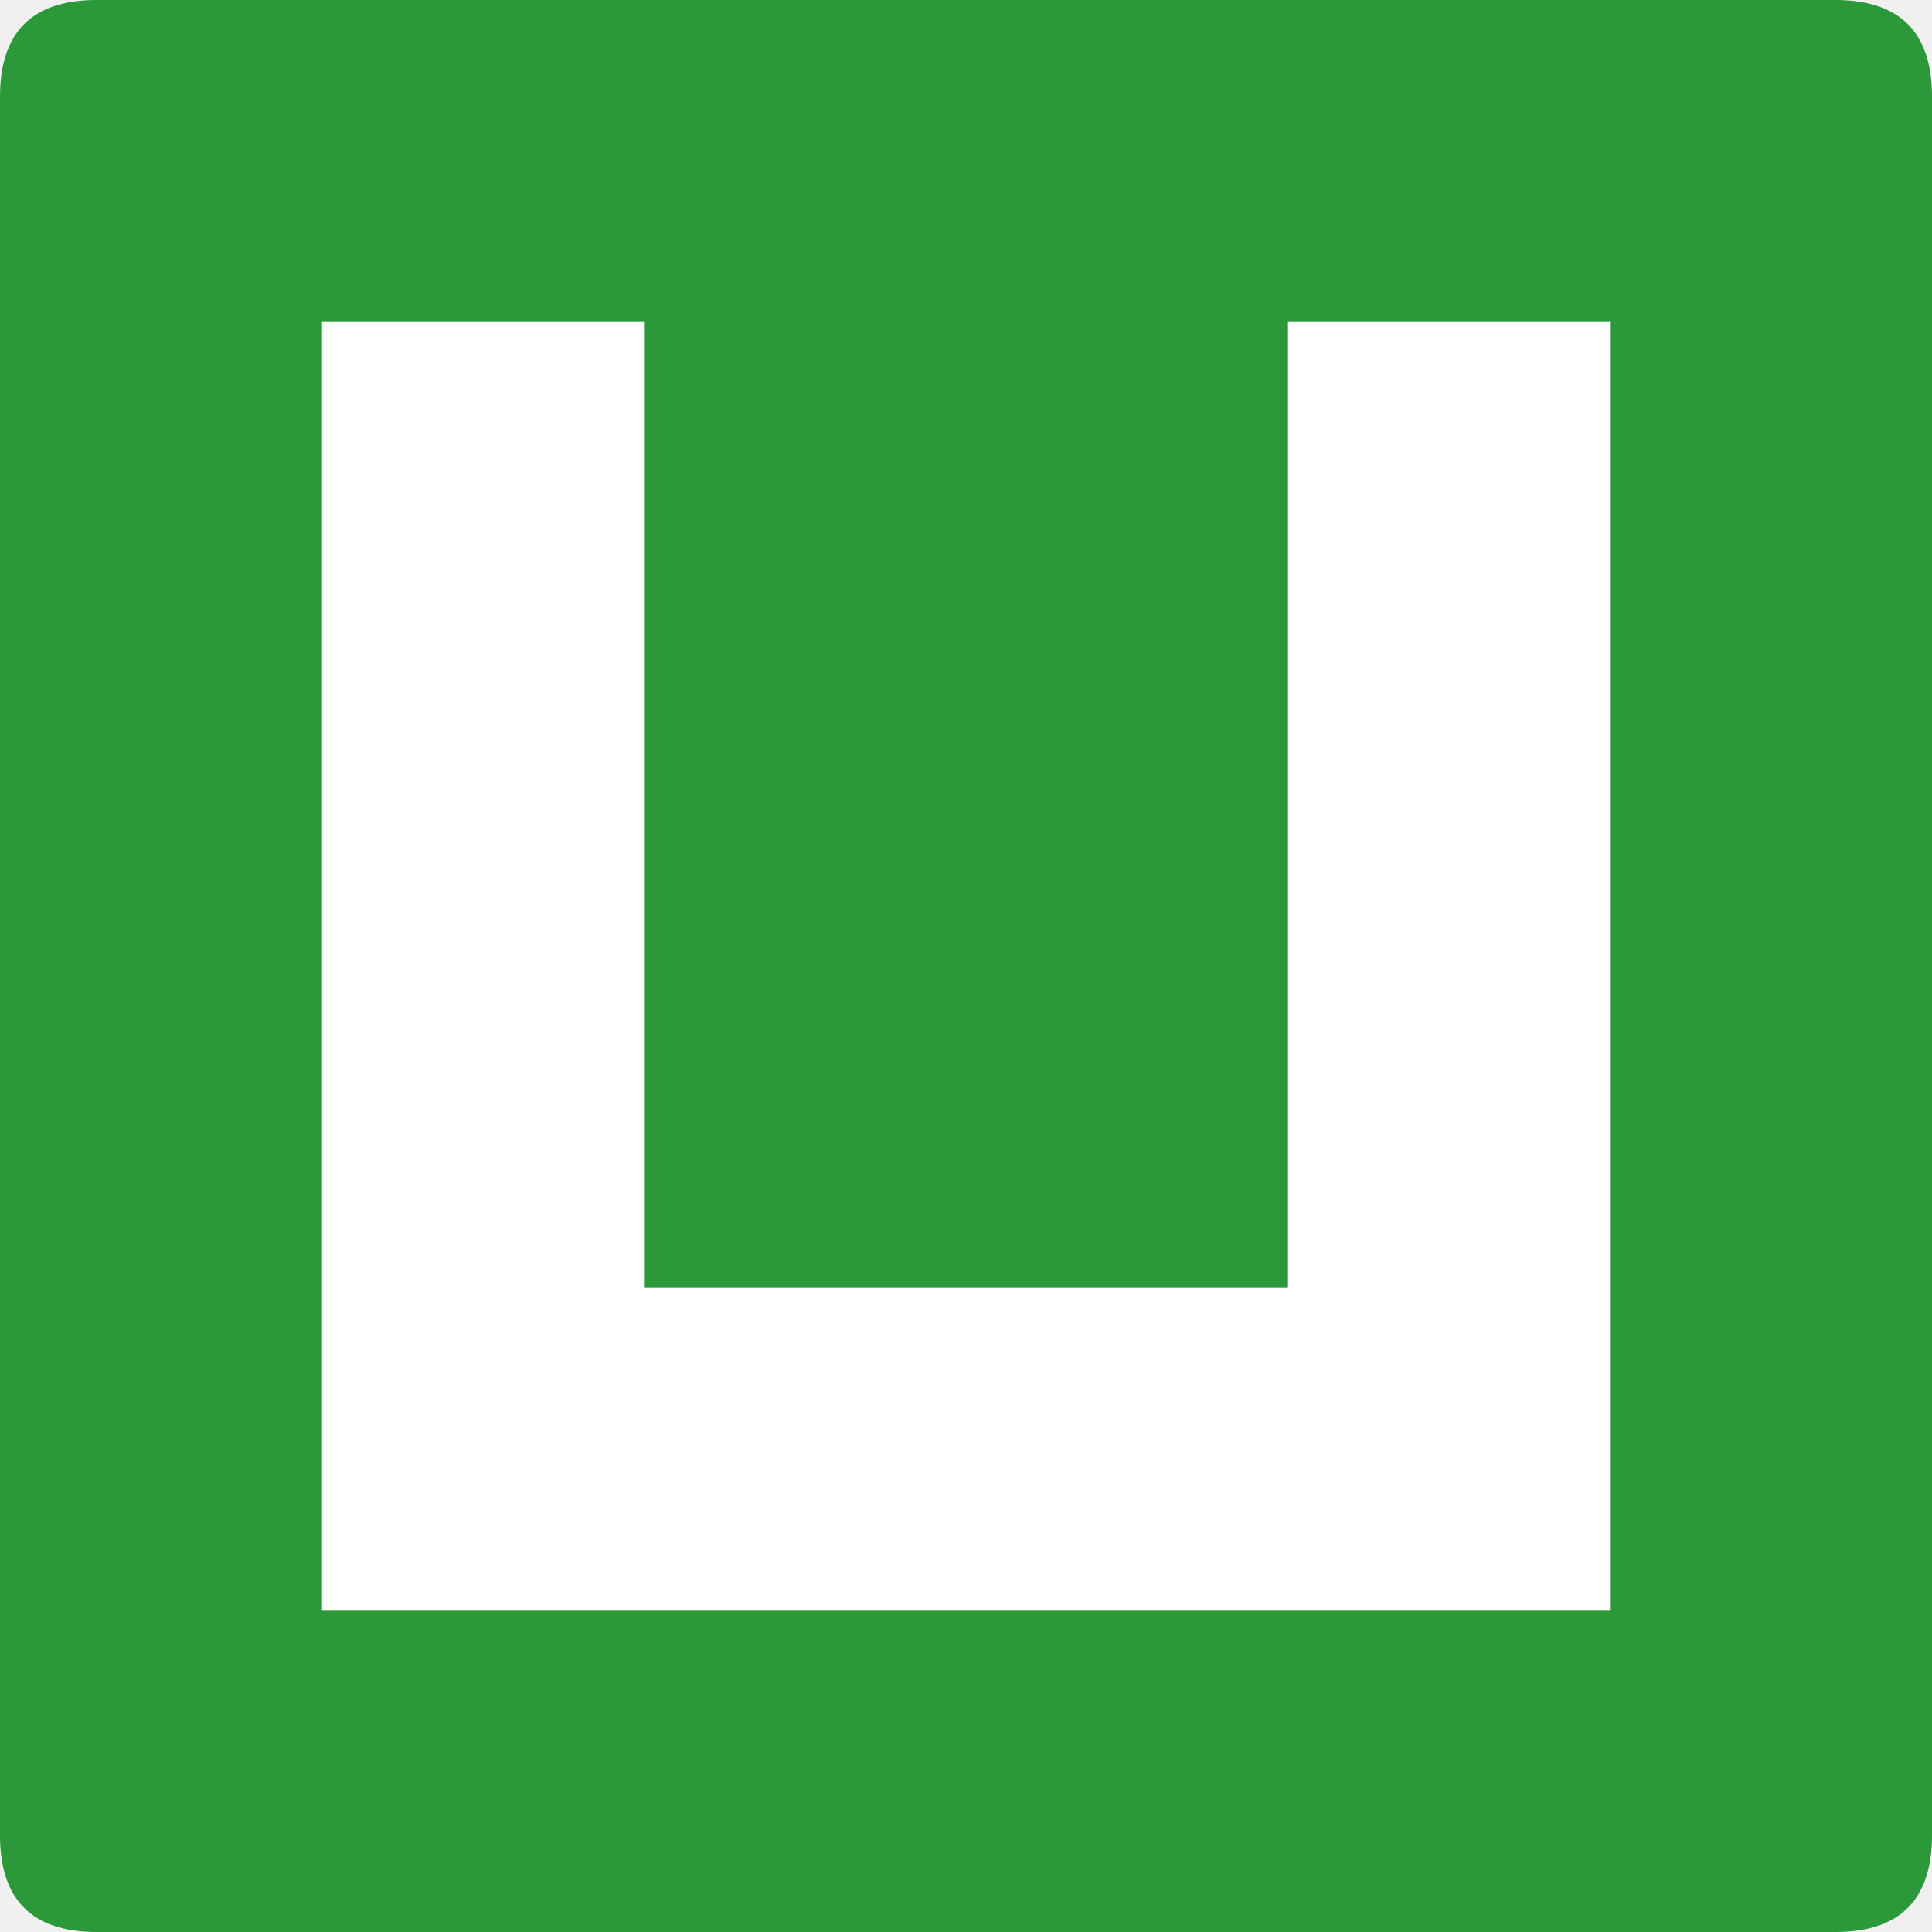
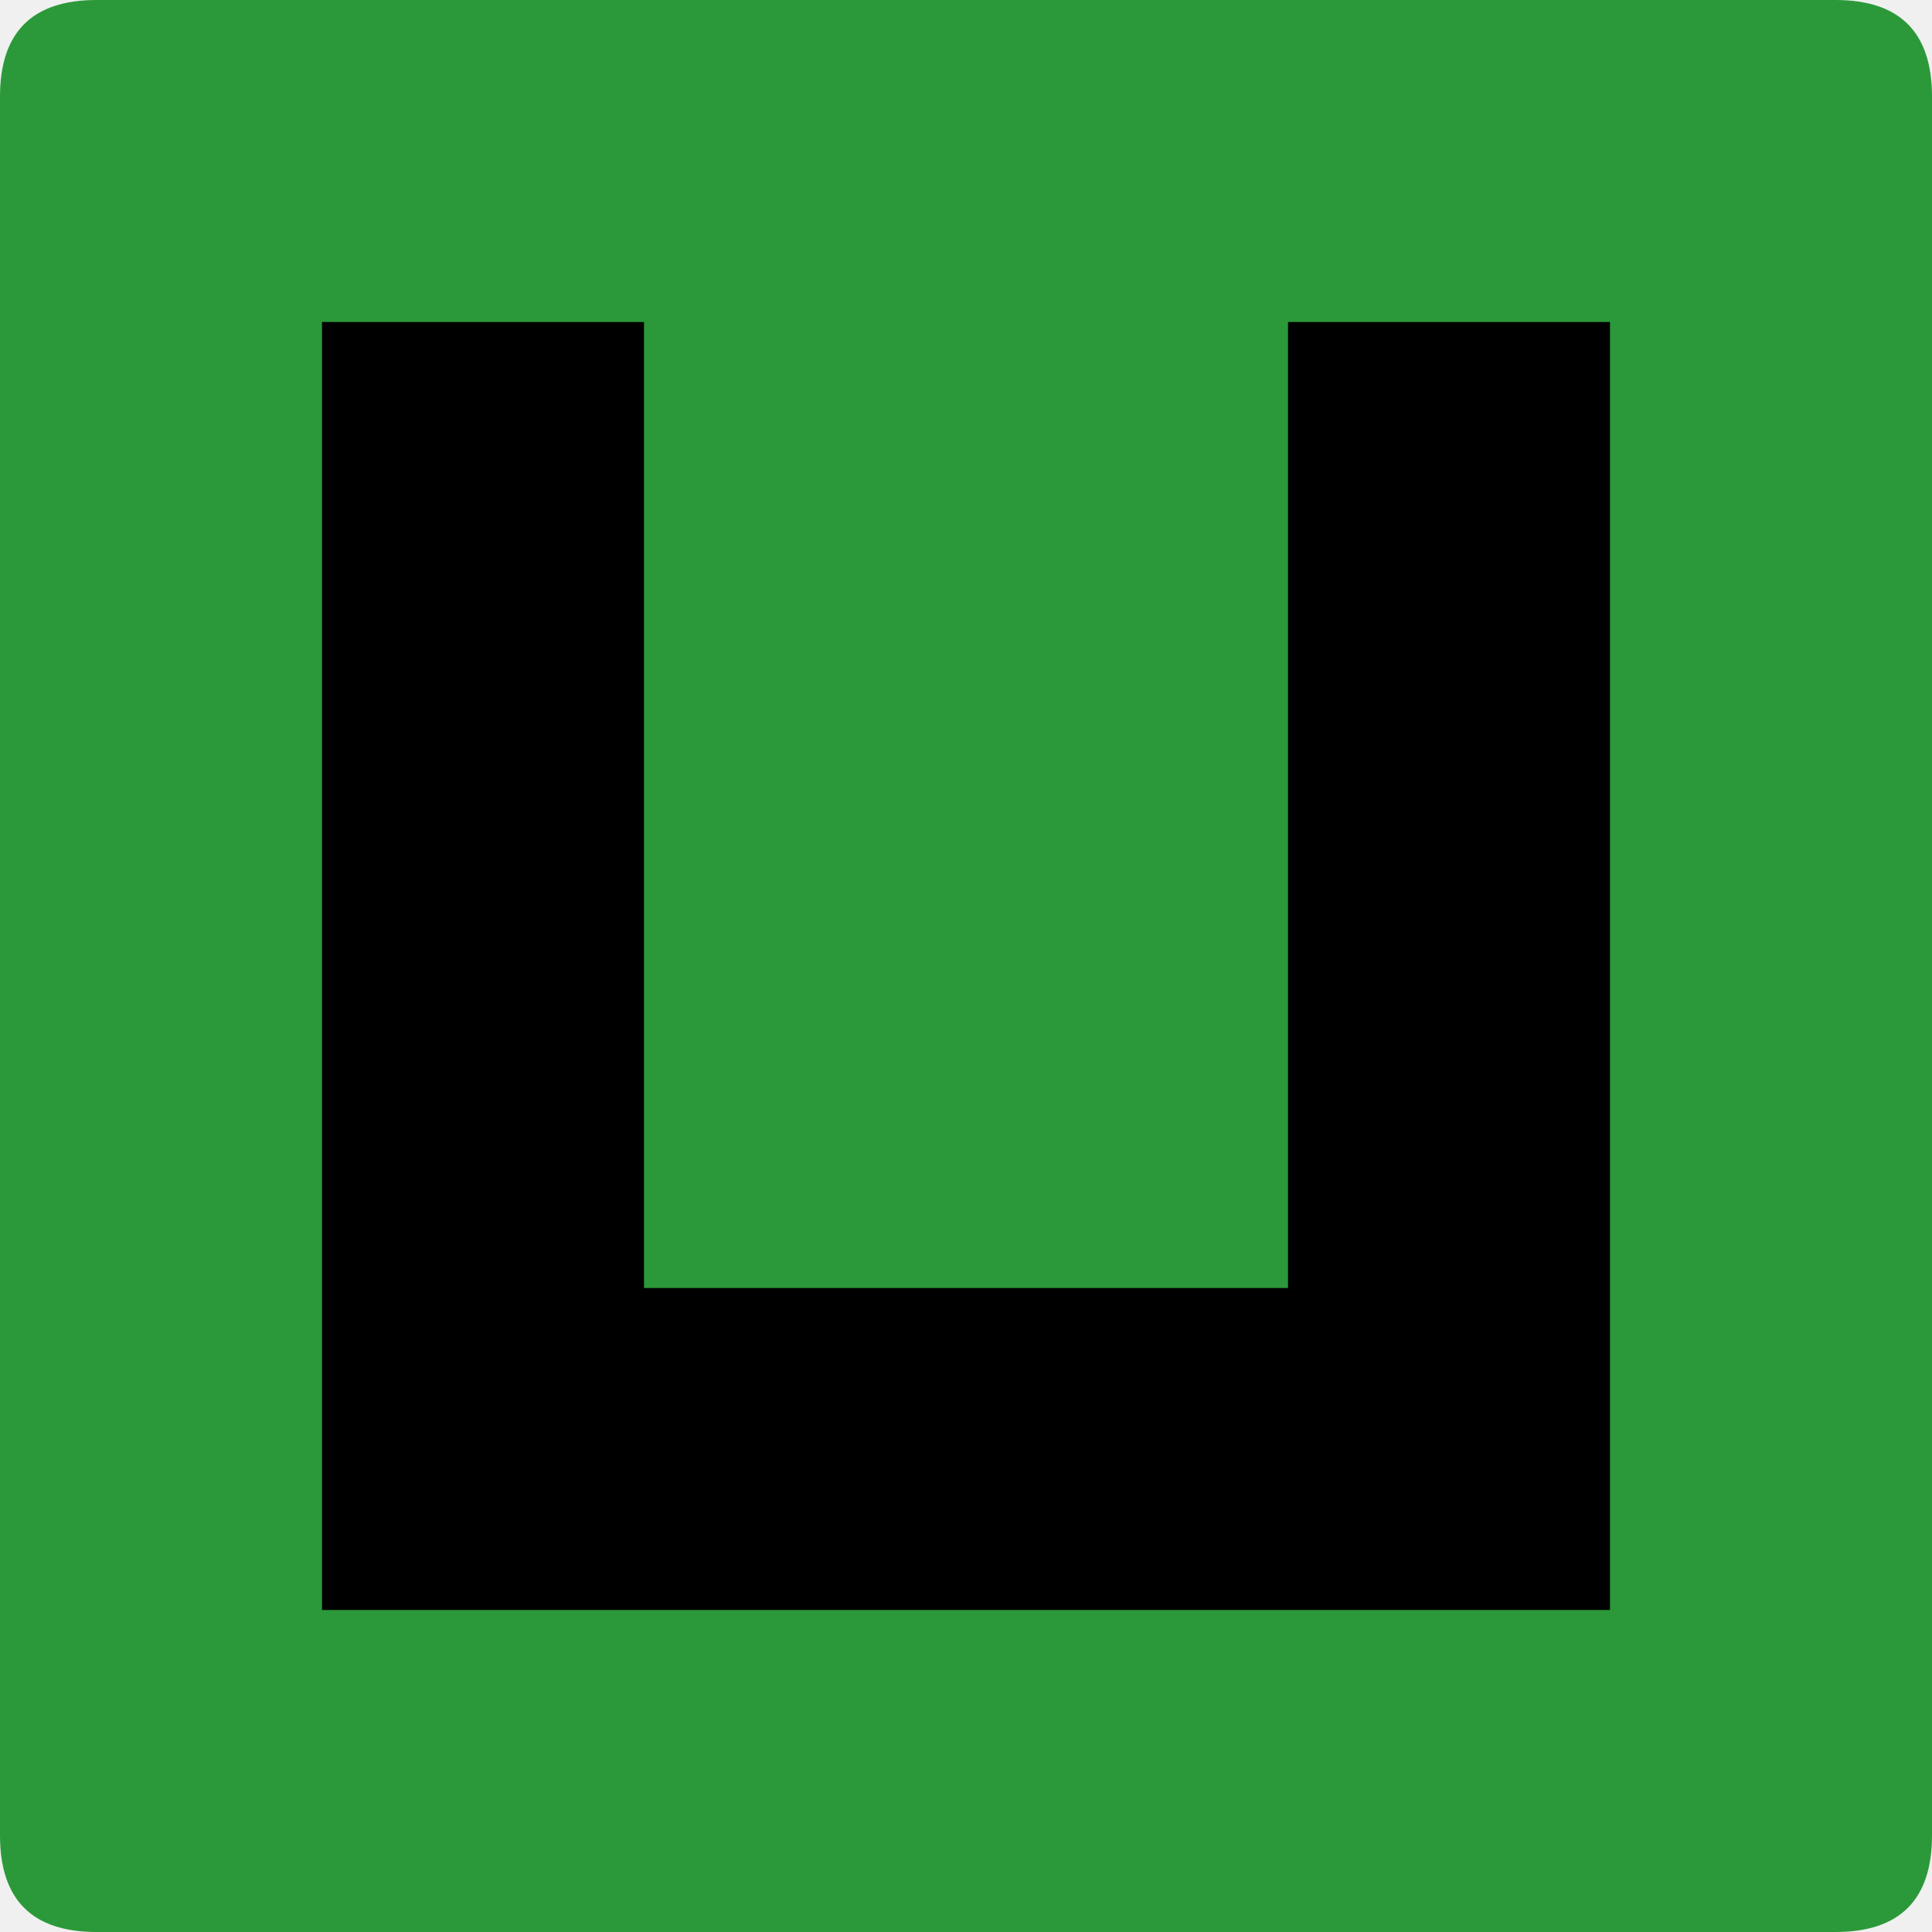
<svg xmlns="http://www.w3.org/2000/svg" t="1698802413781" class="icon" viewBox="0 0 1024 1024" version="1.1" p-id="27172" width="200" height="200">
  <path d="M0 0m51.2 0l921.6 0q51.2 0 51.2 51.2l0 921.6q0 51.2-51.2 51.2l-921.6 0q-51.2 0-51.2-51.2l0-921.6q0-51.2 51.2-51.2Z" fill="#2B9939" p-id="27173" />
-   <path d="M170.667 170.667v682.667h682.667V170.667H682.667v512H341.333V170.667z" fill="#FFFFFF" p-id="27174" />
+   <path d="M170.667 170.667v682.667h682.667V170.667H682.667v512H341.333V170.667z" p-id="27174" />
</svg>
